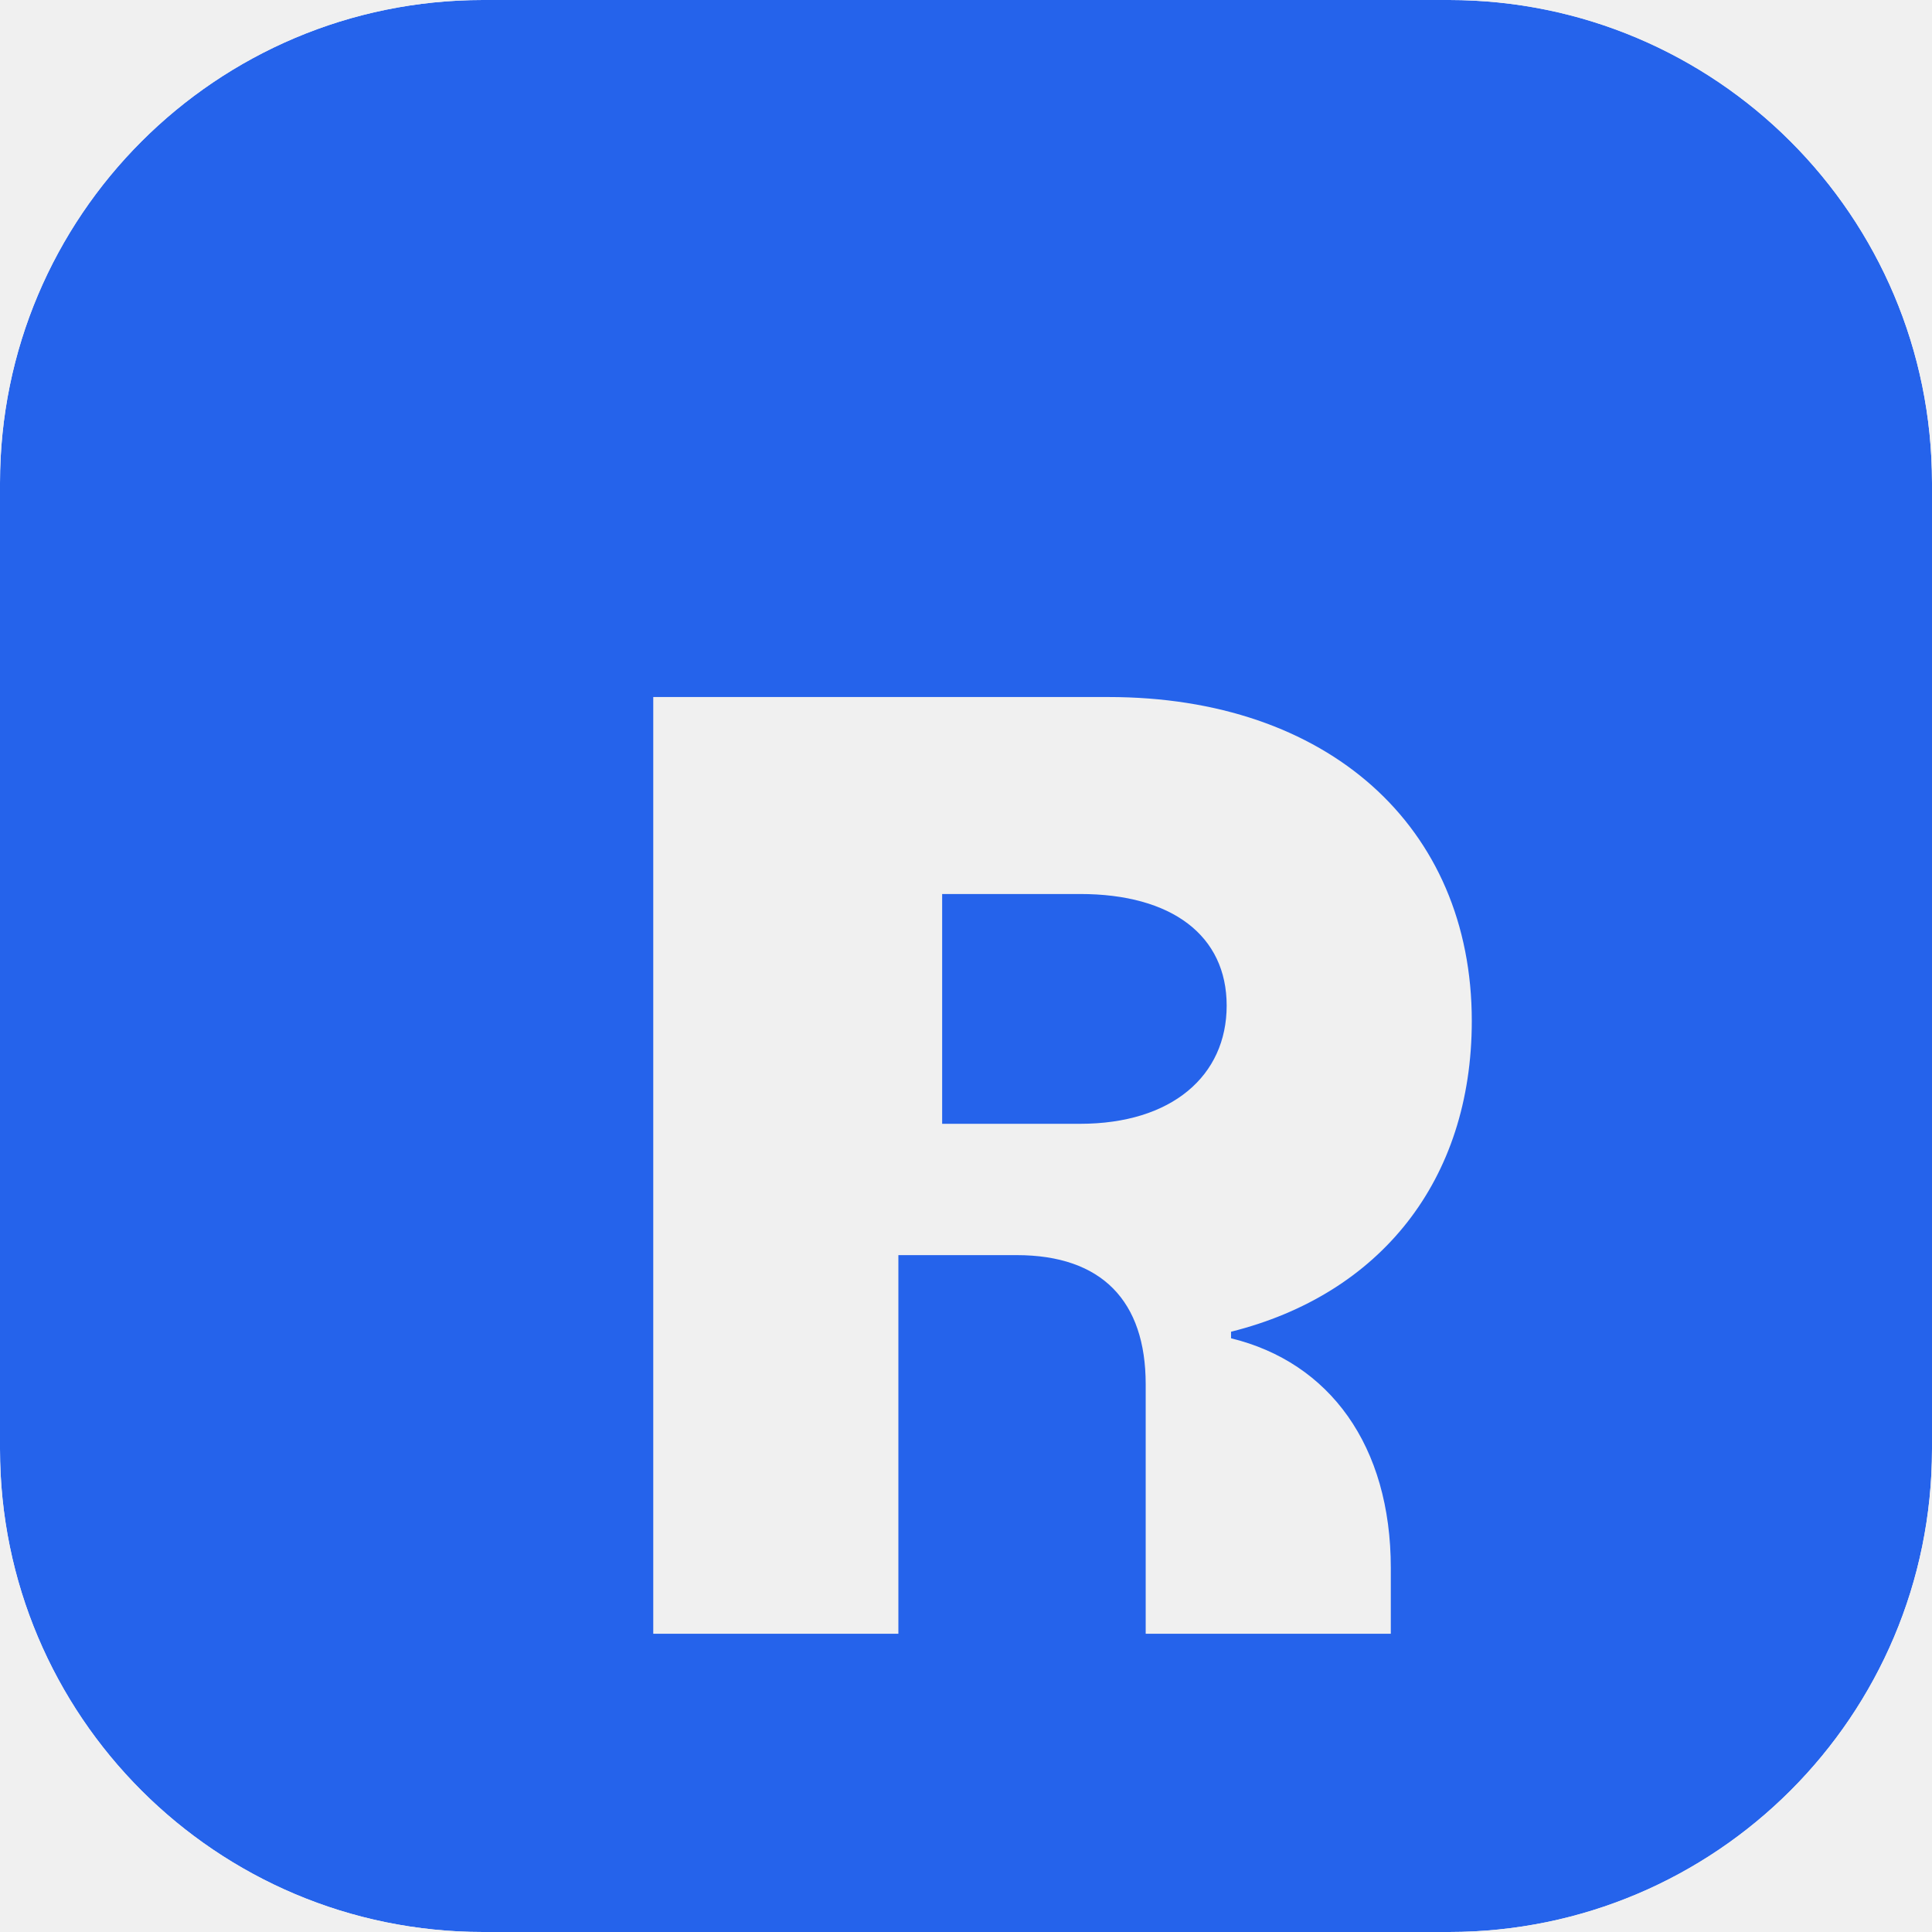
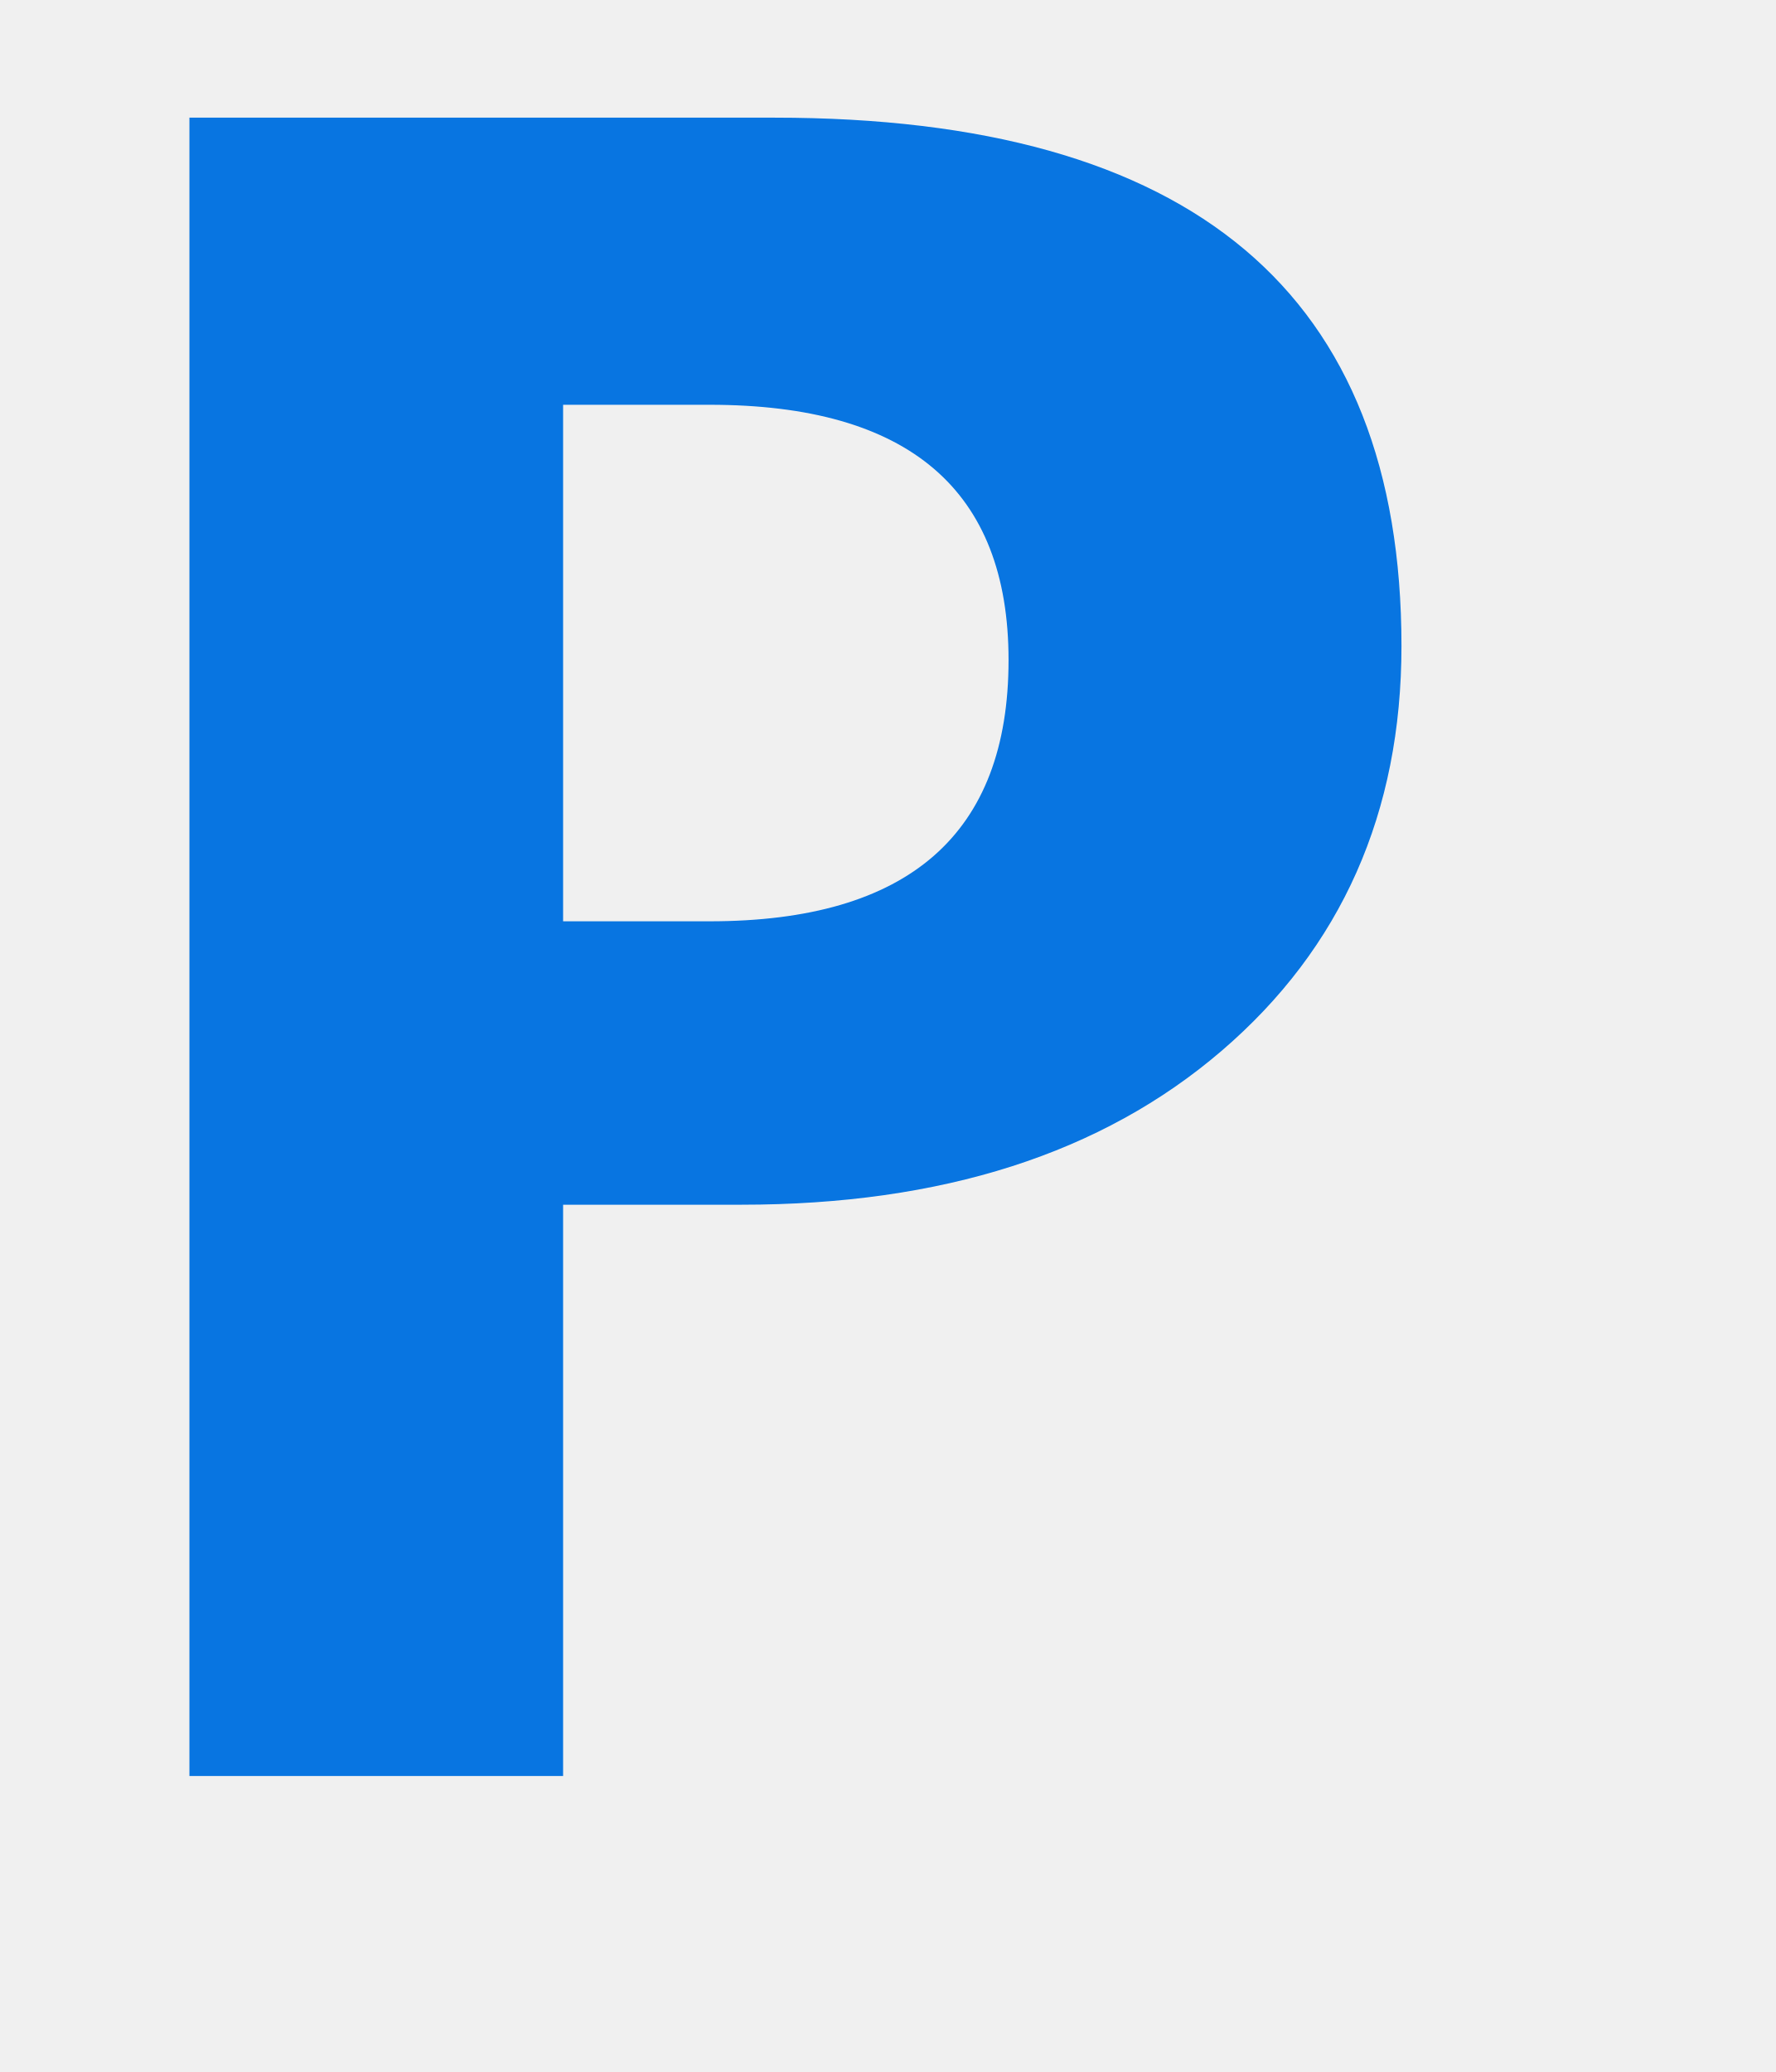
- <svg xmlns="http://www.w3.org/2000/svg" viewBox="0 0 64 64" color-interpolation="sRGB">
-   <defs>
-     <mask id="m" maskUnits="userSpaceOnUse" x="0" y="0" width="64" height="64">
-       <rect width="64" height="64" rx="16" fill="#fff" />
-       <path fill="#000" transform="translate(2.5 2.5) scale(1.45)" d="M14.2 14.2h9.4c5 0 8.3 2.95 8.3 7.4 0 3.65-2.1 6.25-5.5 7.1v.15c2.25.55 3.65 2.45 3.65 5.25V35.6h-5.6v-5.7c0-1.9-1-2.95-2.95-2.95h-2.7V35.6h-5.6V14.2zm5.6 4.5v5.25h3.15c2.1 0 3.35-1.1 3.35-2.7s-1.25-2.55-3.35-2.55H19.8z" />
-     </mask>
-   </defs>
-   <rect width="64" height="64" rx="16" fill="#2563eb" mask="url(#m)" />
+ <svg xmlns="http://www.w3.org/2000/svg" viewBox="0 0 24 28" role="img" aria-label="Patygo P">
+   <path fill="#0875e1" d="M2.56 24V1.59h7.91c5.65 0 8.47 2.38 8.47 7.14 0 2.25-.81 4.08-2.43 5.47-1.62 1.39-3.78 2.08-6.49 2.08H7.61V24H2.56zm5.05-18.53v6.98h1.98c2.69 0 4.04-1.18 4.04-3.53 0-2.3-1.35-3.45-4.04-3.45H7.61z" />
</svg>
